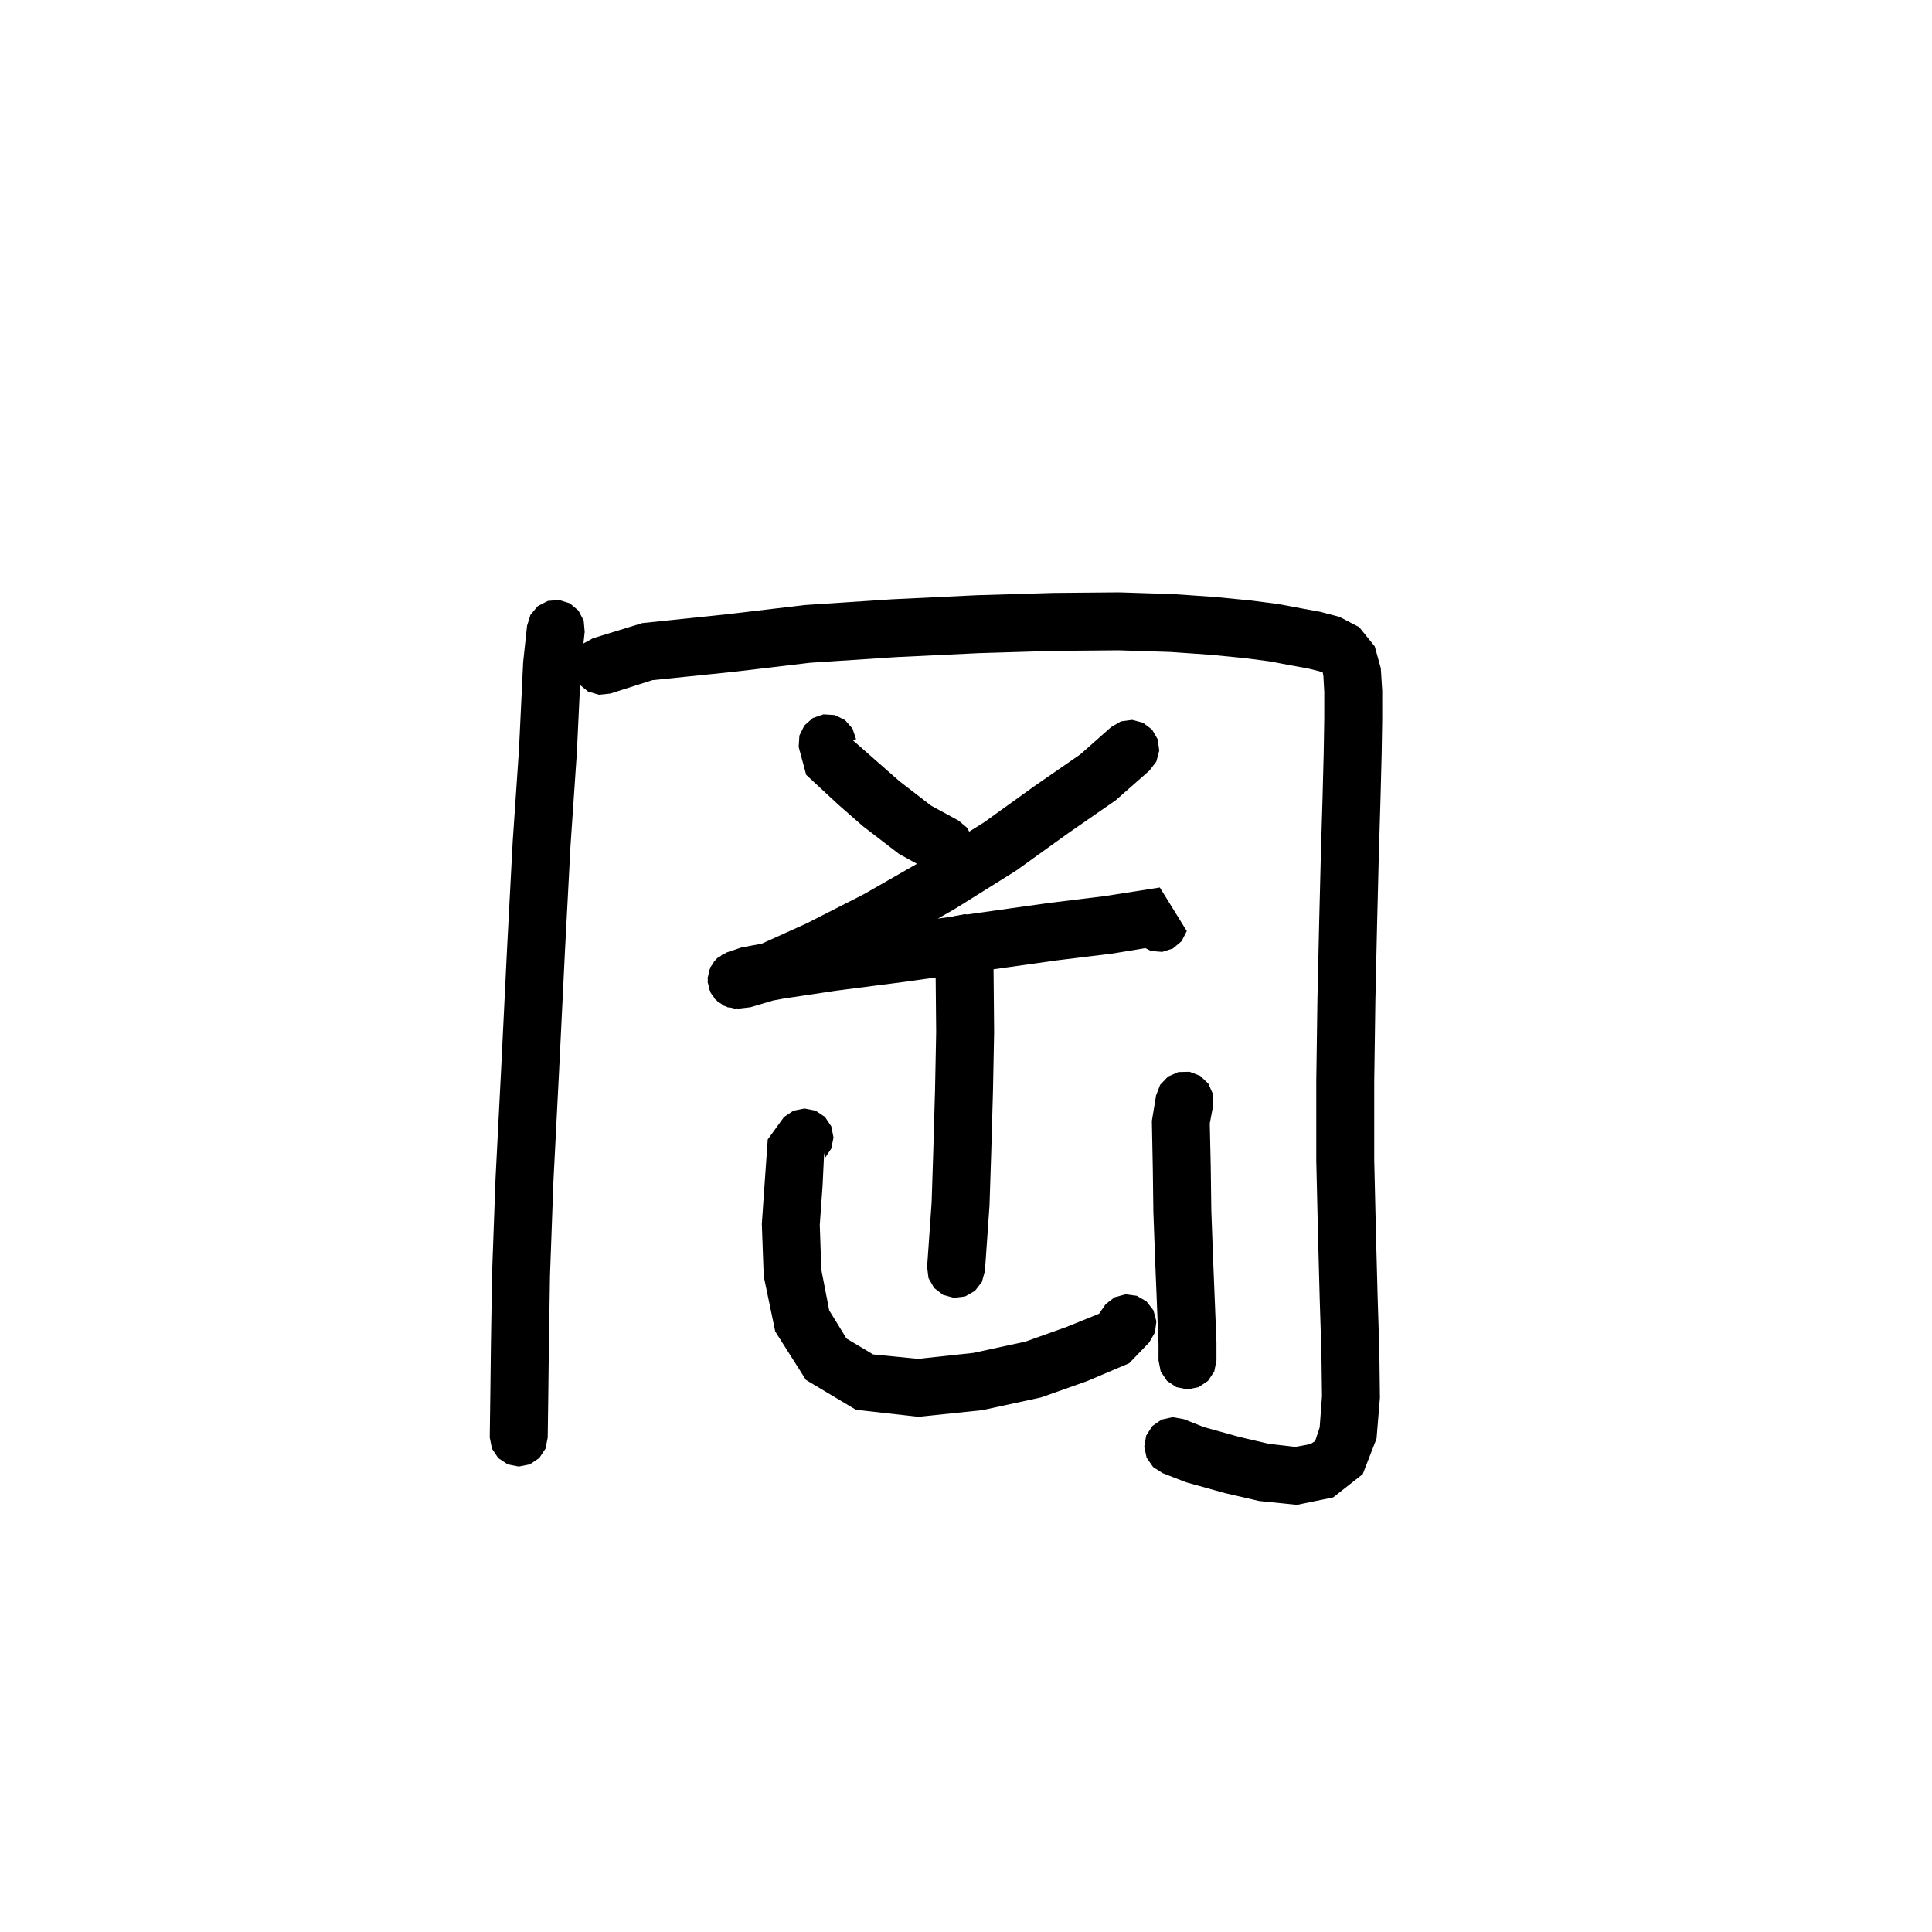
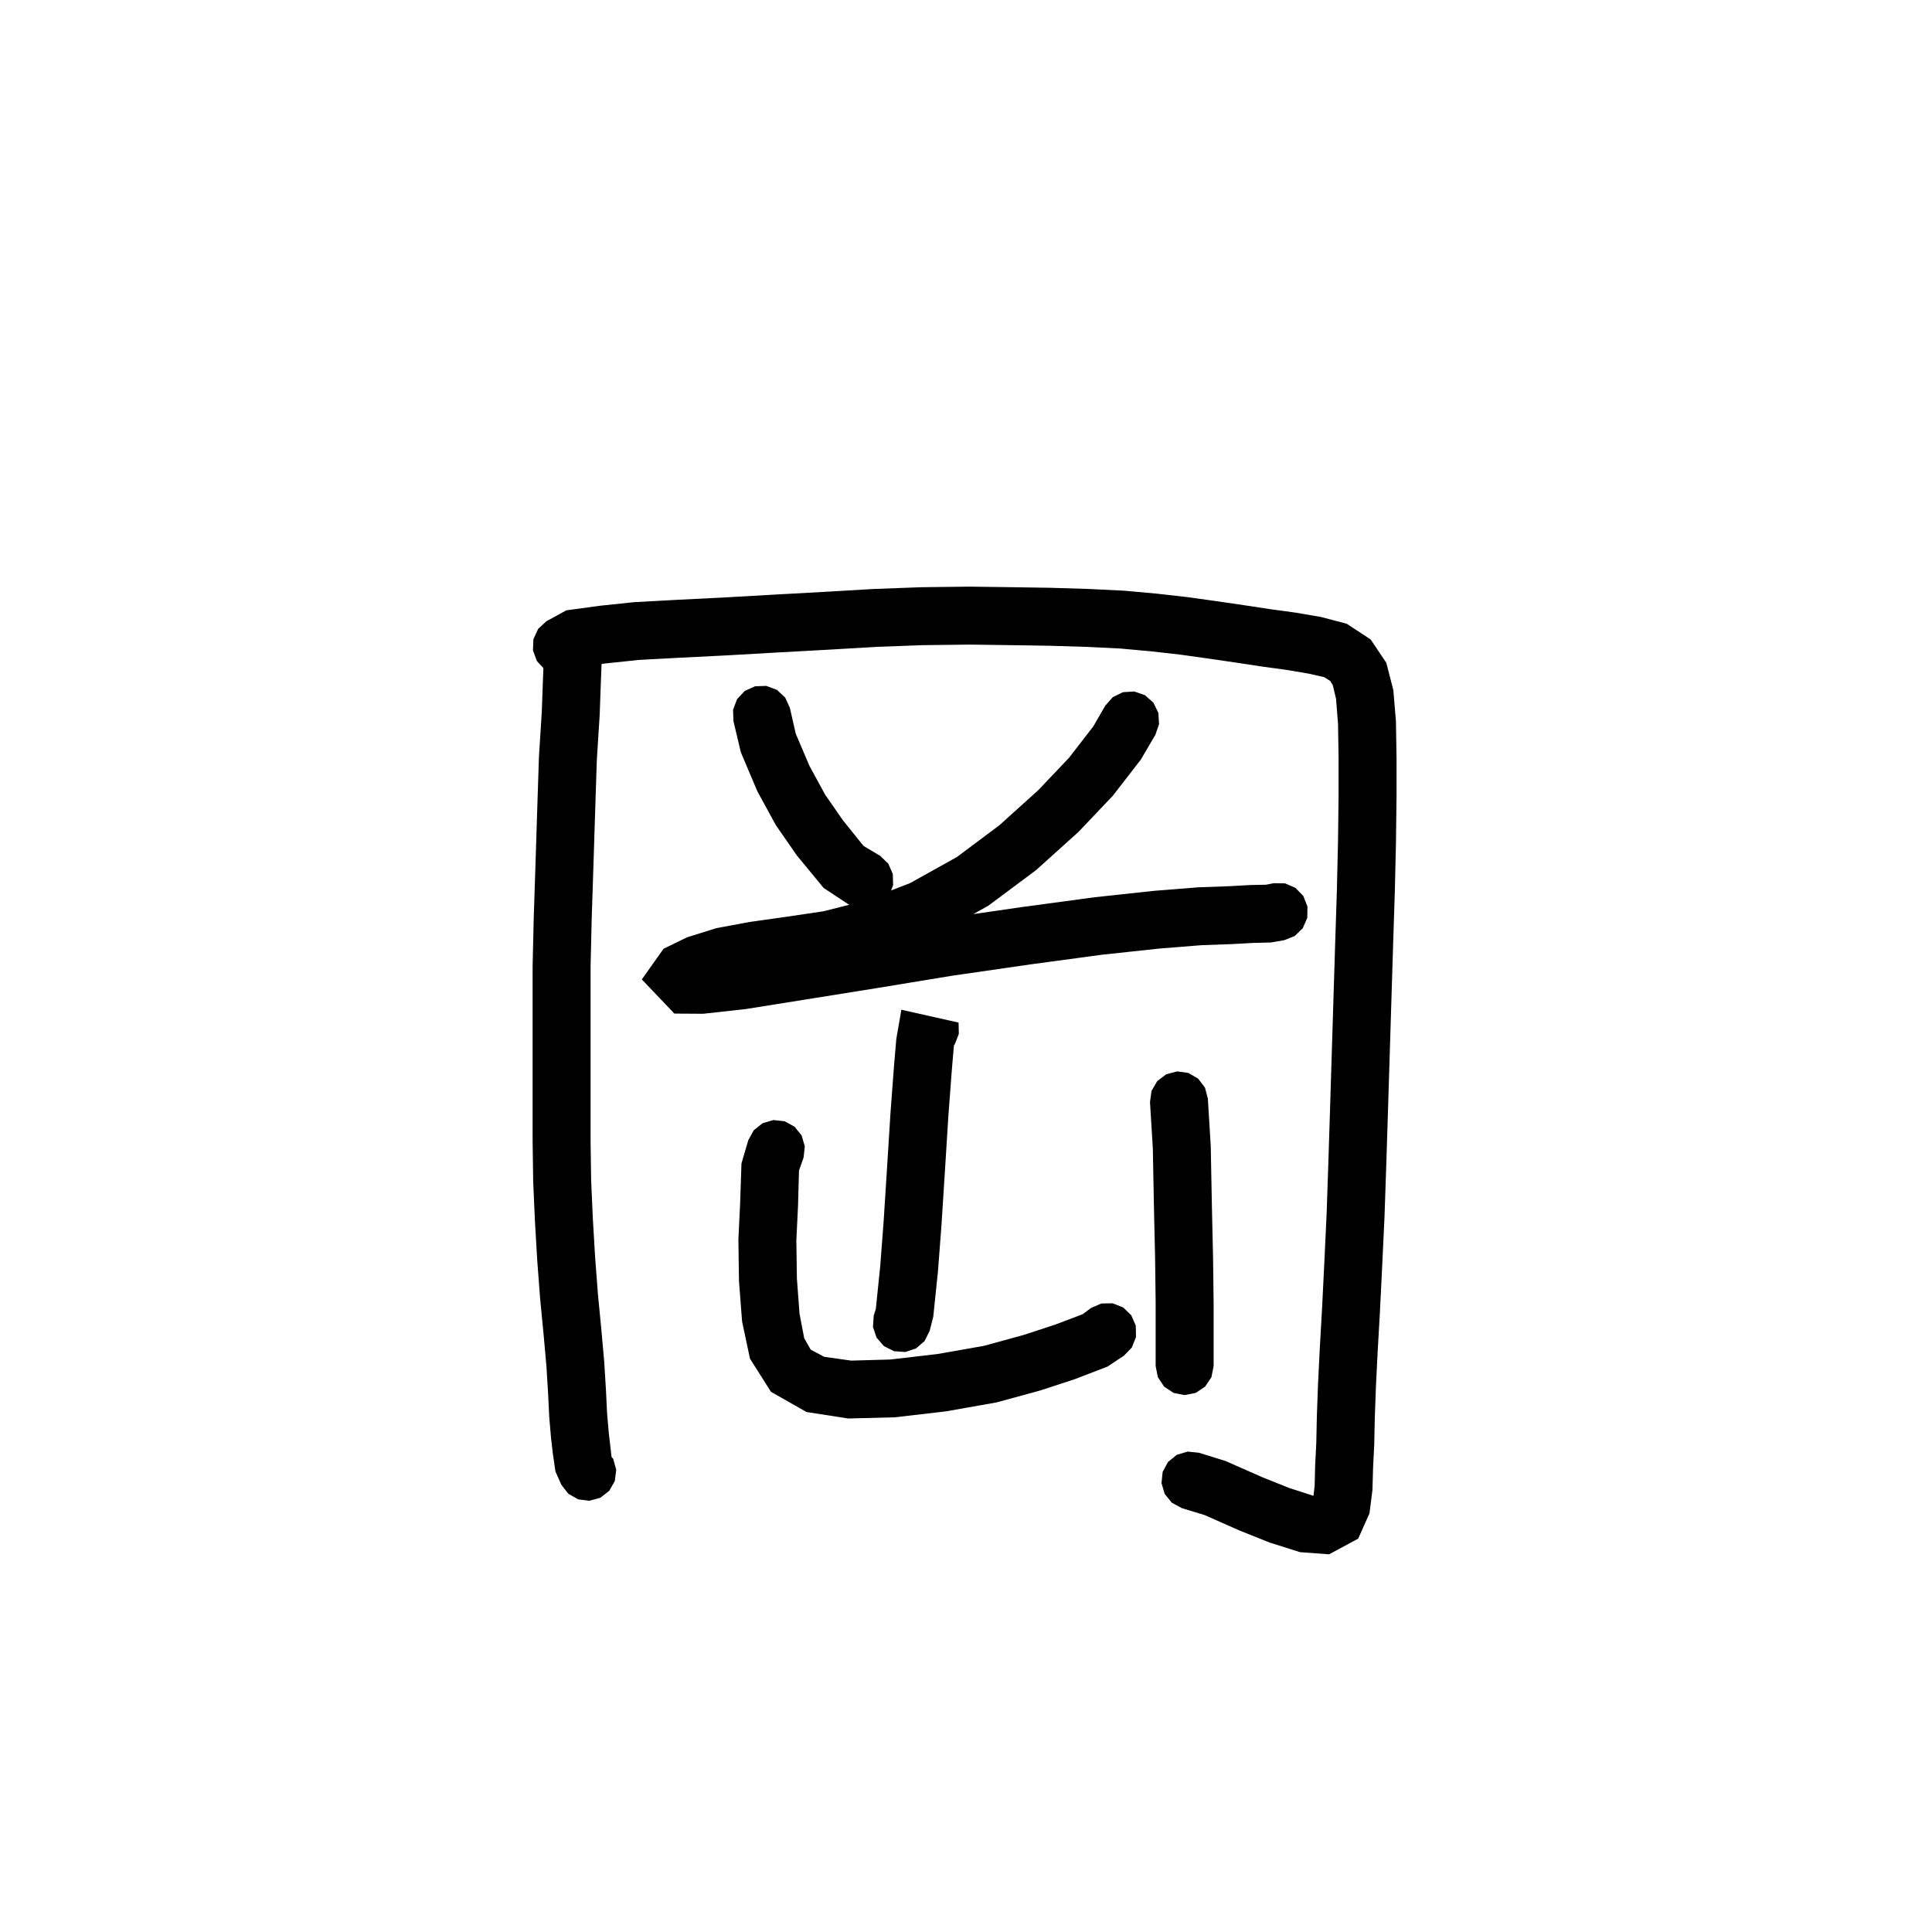
<svg xmlns="http://www.w3.org/2000/svg" viewBox="0 0 300 300" width="300" height="300">
-   <path d="M 81.843 97.149 L 81.234 102.814 L 80.582 116.454 L 79.606 130.737 L 78.716 147.642 L 77.828 165.751 L 76.939 183.084 L 76.404 197.805 L 76.225 209.048 L 76.136 216.511 L 76.048 223.017 L 76.047 223.225 L 76.39 224.947 L 77.365 226.407 L 78.825 227.382 L 80.547 227.725 L 82.269 227.382 L 83.729 226.407 L 84.705 224.947 L 85.047 223.225 L 85.047 223.137 L 85.136 216.625 L 85.224 209.177 L 85.401 198.053 L 85.93 183.484 L 86.817 166.202 L 87.704 148.098 L 88.59 131.275 L 89.566 116.978 L 90.215 103.399 L 90.79 98.117 L 90.635 96.368 L 89.822 94.812 L 88.476 93.685 L 86.8 93.159 L 85.051 93.315 L 83.495 94.128 L 82.368 95.474 Z" fill="black" fill-rule="nonzero" />
-   <path d="M 94.759 107.698 L 101.305 105.614 L 113.883 104.325 L 125.776 102.914 L 139.117 102.037 L 151.997 101.42 L 163.715 101.067 L 173.699 100.979 L 181.779 101.24 L 188.017 101.674 L 193.3 102.194 L 197.188 102.7 L 200.347 103.3 L 203.145 103.806 L 204.963 104.261 L 205.484 104.452 L 205.378 104.308 L 205.499 105.004 L 205.635 107.508 L 205.633 111.526 L 205.545 116.885 L 205.369 123.78 L 205.102 132.748 L 204.836 143.414 L 204.569 155.244 L 204.391 167.897 L 204.391 180.228 L 204.658 191.65 L 204.925 201.698 L 205.191 210.104 L 205.28 216.795 L 204.92 221.64 L 204.222 223.758 L 203.486 224.234 L 201.124 224.674 L 197.04 224.202 L 192.436 223.127 L 186.95 221.602 L 183.814 220.366 L 182.086 220.057 L 180.371 220.434 L 178.93 221.438 L 177.984 222.916 L 177.675 224.645 L 178.052 226.36 L 179.056 227.8 L 180.535 228.747 L 184.204 230.173 L 190.197 231.844 L 195.534 233.076 L 201.391 233.67 L 207.017 232.512 L 211.606 228.904 L 213.749 223.389 L 214.276 217.051 L 214.188 209.896 L 213.921 201.438 L 213.655 191.426 L 213.39 180.127 L 213.39 167.961 L 213.567 155.407 L 213.833 143.627 L 214.099 132.992 L 214.365 124.031 L 214.543 117.079 L 214.633 111.61 L 214.632 107.285 L 214.412 103.753 L 213.469 100.366 L 211.054 97.382 L 208.025 95.798 L 205.051 95.01 L 201.99 94.451 L 198.581 93.809 L 194.303 93.25 L 188.758 92.705 L 182.215 92.251 L 173.786 91.98 L 163.533 92.069 L 151.642 92.427 L 138.605 93.052 L 124.964 93.95 L 112.892 95.379 L 99.73 96.753 L 92.075 99.107 L 90.533 99.948 L 89.431 101.314 L 88.935 102.999 L 89.122 104.745 L 89.963 106.286 L 91.329 107.389 L 93.014 107.884 Z" fill="black" fill-rule="nonzero" />
-   <path d="M 124.016 115.979 L 125.185 120.32 L 130.182 124.953 L 133.979 128.283 L 139.59 132.59 L 144.508 135.307 L 146.182 135.834 L 147.932 135.681 L 149.489 134.87 L 150.617 133.525 L 151.145 131.85 L 150.992 130.101 L 150.181 128.544 L 148.835 127.415 L 144.582 125.102 L 139.66 121.303 L 136.179 118.242 L 132.36 114.887 L 132.937 114.79 L 132.37 113.128 L 131.21 111.81 L 129.634 111.036 L 127.882 110.924 L 126.22 111.491 L 124.902 112.651 L 124.128 114.227 Z" fill="black" fill-rule="nonzero" />
-   <path d="M 172.54 112.898 L 167.743 117.144 L 160.585 122.093 L 152.78 127.708 L 143.74 133.357 L 134.141 138.855 L 125.274 143.375 L 118.317 146.519 L 114.321 147.68 L 113.99 147.646 L 112.303 148.13 L 110.929 149.223 L 110.078 150.759 L 109.879 152.504 L 110.364 154.192 L 111.457 155.565 L 112.993 156.416 L 114.738 156.615 L 116.537 156.403 L 121.594 154.901 L 129.193 151.477 L 138.433 146.766 L 148.36 141.081 L 157.782 135.191 L 165.776 129.445 L 173.233 124.276 L 178.495 119.646 L 179.56 118.25 L 180.009 116.553 L 179.775 114.813 L 178.892 113.295 L 177.496 112.23 L 175.798 111.781 L 174.058 112.015 Z M 115.85 156.378 L 117.147 155.895 L 121.657 155.062 L 129.803 153.836 L 140.797 152.418 L 152.715 150.728 L 164.039 149.135 L 172.773 148.065 L 180.405 146.805 L 175.629 142.107 L 175.485 143.857 L 176.022 145.529 L 177.158 146.868 L 178.719 147.67 L 180.469 147.814 L 182.141 147.277 L 183.48 146.141 L 184.282 144.579 L 180.098 137.81 L 171.517 139.153 L 162.855 140.214 L 151.457 141.816 L 139.587 143.499 L 128.57 144.921 L 120.207 146.18 L 115.132 147.123 L 112.877 147.883 L 111.365 148.775 L 110.309 150.178 L 109.871 151.878 L 110.117 153.617 L 111.009 155.129 L 112.412 156.185 L 114.112 156.623 Z" fill="black" fill-rule="nonzero" />
-   <path d="M 145.278 146.45 L 145.278 150.621 L 145.367 160.275 L 145.191 169.24 L 144.925 178.532 L 144.663 186.695 L 144.106 194.655 L 143.958 196.721 L 144.177 198.463 L 145.046 199.989 L 146.433 201.066 L 148.126 201.53 L 149.868 201.311 L 151.394 200.442 L 152.471 199.055 L 152.935 197.362 L 153.084 195.285 L 153.651 187.151 L 153.921 178.805 L 154.188 169.458 L 154.367 160.317 L 154.278 150.563 L 154.278 146.45 L 153.936 144.728 L 152.96 143.268 L 151.5 142.292 L 149.778 141.95 L 148.056 142.292 L 146.596 143.268 L 145.621 144.728 Z" fill="black" fill-rule="nonzero" />
-   <path d="M 121.744 173.445 L 119.214 176.931 L 118.749 183.522 L 118.296 190.061 L 118.593 198.192 L 120.38 206.756 L 125.146 214.276 L 132.911 218.913 L 142.611 220.003 L 152.527 218.971 L 161.632 216.999 L 168.786 214.468 L 175.337 211.687 L 178.461 208.437 L 179.337 206.915 L 179.564 205.174 L 179.108 203.479 L 178.037 202.087 L 176.516 201.211 L 174.775 200.983 L 173.079 201.44 L 171.687 202.51 L 170.669 203.993 L 165.563 206.065 L 159.226 208.327 L 151.112 210.083 L 142.566 211.003 L 135.58 210.318 L 131.451 207.854 L 128.762 203.481 L 127.531 197.134 L 127.295 190.176 L 127.73 184.112 L 127.976 178.986 L 128.108 179.809 L 129.083 178.349 L 129.426 176.627 L 129.083 174.905 L 128.108 173.445 L 126.648 172.47 L 124.926 172.127 L 123.204 172.47 Z" fill="black" fill-rule="nonzero" />
-   <path d="M 179.516 170.087 L 178.862 174.07 L 179.007 181.408 L 179.096 188.191 L 179.364 195.528 L 179.631 202.104 L 179.895 208.708 L 179.893 211.243 L 180.236 212.965 L 181.212 214.425 L 182.671 215.4 L 184.393 215.743 L 186.116 215.4 L 187.575 214.425 L 188.551 212.965 L 188.893 211.243 L 188.892 208.451 L 188.624 201.742 L 188.358 195.182 L 188.093 187.963 L 188.005 181.254 L 187.854 174.451 L 188.383 171.629 L 188.341 169.874 L 187.63 168.268 L 186.359 167.057 L 184.721 166.425 L 182.965 166.467 L 181.36 167.178 L 180.149 168.449 Z" fill="black" fill-rule="nonzero" />
+   <path d="M 93.479 101.627 L 93.479 101.331 L 93.137 99.609 L 92.161 98.149 L 90.701 97.174 L 88.979 96.831 L 87.257 97.174 L 85.797 98.149 L 84.822 99.609 L 84.479 101.331 L 84.479 101.627 L 84.822 103.349 L 85.797 104.809 L 87.257 105.785 L 88.979 106.127 L 90.701 105.785 L 92.161 104.809 L 93.137 103.349 Z M 84.483 101.153 L 84.305 105.63 L 84.13 110.536 L 83.685 117.571 L 83.417 125.802 L 83.15 134.234 L 82.883 142.329 L 82.704 150.035 L 82.704 157.367 L 82.704 164.112 L 82.704 170.68 L 82.704 177.191 L 82.795 183.503 L 83.065 189.64 L 83.424 195.745 L 83.875 201.687 L 84.41 207.222 L 84.847 212.117 L 85.108 216.374 L 85.288 220.059 L 85.566 223.31 L 85.845 225.736 L 86.255 228.512 L 87.173 230.563 L 88.25 231.95 L 89.775 232.819 L 91.517 233.039 L 93.211 232.575 L 94.598 231.499 L 95.467 229.973 L 95.687 228.231 L 95.223 226.538 L 94.958 226.222 L 94.776 224.619 L 94.523 222.429 L 94.268 219.468 L 94.094 215.875 L 93.821 211.433 L 93.371 206.387 L 92.841 200.916 L 92.404 195.142 L 92.053 189.177 L 91.791 183.242 L 91.704 177.128 L 91.704 170.68 L 91.704 164.112 L 91.704 157.367 L 91.704 150.142 L 91.88 142.583 L 92.146 134.524 L 92.412 126.091 L 92.676 117.991 L 93.118 111.002 L 93.299 105.968 L 93.476 101.51 L 93.202 99.776 L 92.285 98.278 L 90.865 97.246 L 89.158 96.835 L 87.424 97.109 L 85.926 98.026 L 84.893 99.446 Z" fill="black" fill-rule="nonzero" />
+   <path d="M 89.563 104.128 L 90.301 103.457 L 94.29 102.991 L 99.174 102.475 L 105.633 102.127 L 112.741 101.772 L 120.562 101.327 L 128.643 100.883 L 136.147 100.442 L 143.319 100.179 L 150.577 100.092 L 156.991 100.18 L 162.812 100.268 L 168.597 100.443 L 173.968 100.703 L 178.701 101.134 L 183.297 101.654 L 187.662 102.265 L 191.896 102.883 L 195.999 103.507 L 199.867 104.034 L 203.271 104.613 L 205.641 105.156 L 206.546 105.735 L 206.956 106.376 L 207.46 108.521 L 207.768 112.394 L 207.852 117.638 L 207.852 123.698 L 207.764 130.747 L 207.588 138.336 L 207.322 146.574 L 207.055 155.186 L 206.789 163.796 L 206.523 172.404 L 206.257 180.829 L 205.992 188.605 L 205.638 196.115 L 205.284 203.283 L 204.929 209.494 L 204.661 214.954 L 204.481 219.897 L 204.393 224.046 L 204.216 227.576 L 204.136 230.715 L 203.886 232.947 L 204.039 233.095 L 205.184 232.434 L 203.843 232.237 L 200.211 231.063 L 195.999 229.376 L 190.307 226.868 L 186.161 225.581 L 184.414 225.402 L 182.732 225.905 L 181.37 227.013 L 180.536 228.558 L 180.357 230.305 L 180.86 231.987 L 181.969 233.349 L 183.514 234.183 L 187.06 235.262 L 192.492 237.665 L 197.156 239.529 L 201.867 241.017 L 206.384 241.353 L 210.902 238.917 L 212.653 234.982 L 213.113 231.356 L 213.21 227.927 L 213.388 224.356 L 213.477 220.162 L 213.653 215.342 L 213.917 209.974 L 214.272 203.759 L 214.628 196.548 L 214.984 188.969 L 215.252 181.124 L 215.519 172.685 L 215.785 164.074 L 216.051 155.465 L 216.317 146.858 L 216.584 138.587 L 216.763 130.91 L 216.852 123.758 L 216.852 117.569 L 216.759 111.985 L 216.357 107.16 L 215.263 102.914 L 212.833 99.295 L 209.122 96.856 L 205.102 95.801 L 201.228 95.138 L 197.285 94.599 L 193.222 93.981 L 188.935 93.356 L 184.424 92.725 L 179.613 92.18 L 174.582 91.724 L 168.948 91.45 L 163.016 91.27 L 157.121 91.181 L 150.577 91.092 L 143.101 91.182 L 135.717 91.452 L 128.132 91.898 L 120.06 92.341 L 112.259 92.785 L 105.166 93.139 L 98.489 93.501 L 93.254 94.051 L 87.953 94.768 L 84.846 96.463 L 83.559 97.658 L 82.827 99.254 L 82.761 101.008 L 83.372 102.654 L 84.566 103.941 L 86.162 104.673 L 87.916 104.739 Z" fill="black" fill-rule="nonzero" />
+   <path d="M 113.887 111.969 L 115.043 116.83 L 117.588 122.84 L 120.472 128.128 L 123.733 132.832 L 127.894 137.88 L 131.83 140.483 L 133.466 141.118 L 135.222 141.079 L 136.829 140.371 L 138.042 139.102 L 138.678 137.466 L 138.638 135.71 L 137.93 134.103 L 136.661 132.89 L 134.088 131.351 L 130.912 127.405 L 128.137 123.411 L 125.697 118.935 L 123.566 113.939 L 122.652 109.924 L 121.927 108.325 L 120.645 107.125 L 119.002 106.507 L 117.247 106.564 L 115.648 107.289 L 114.447 108.571 L 113.829 110.214 Z" fill="black" fill-rule="nonzero" />
+   <path d="M 171.631 109.567 L 169.755 112.812 L 165.986 117.682 L 161.203 122.715 L 155.179 128.148 L 148.577 133.085 L 141.291 137.143 L 134.008 139.951 L 127.842 141.508 L 122.15 142.351 L 116.4 143.161 L 111.262 144.118 L 106.713 145.534 L 103.036 147.324 L 99.662 152.083 L 104.721 157.39 L 109.182 157.418 L 115.873 156.676 L 124.838 155.242 L 135.942 153.466 L 147.802 151.518 L 159.988 149.752 L 171.096 148.253 L 180.031 147.29 L 186.534 146.77 L 191.337 146.596 L 194.517 146.419 L 197.341 146.348 L 199.4 145.995 L 201.033 145.35 L 202.295 144.129 L 202.993 142.519 L 203.022 140.763 L 202.377 139.13 L 201.156 137.868 L 199.545 137.17 L 197.79 137.141 L 196.594 137.379 L 194.152 137.427 L 190.941 137.605 L 185.981 137.787 L 179.17 138.331 L 169.999 139.321 L 158.739 140.839 L 146.429 142.624 L 134.502 144.582 L 123.416 146.355 L 114.63 147.762 L 108.54 148.44 L 105.9 148.468 L 108.651 152.532 L 107.762 154.984 L 109.944 153.934 L 113.383 152.864 L 117.831 152.046 L 123.442 151.258 L 129.643 150.326 L 136.791 148.51 L 145.129 145.283 L 153.464 140.643 L 160.886 135.107 L 167.465 129.179 L 172.801 123.561 L 177.139 117.958 L 179.405 114.102 L 179.977 112.442 L 179.87 110.689 L 179.1 109.111 L 177.785 107.947 L 176.125 107.375 L 174.373 107.482 L 172.794 108.252 Z" fill="black" fill-rule="nonzero" />
+   <path d="M 148.845 158.787 L 139.966 156.792 L 139.183 161.296 L 138.813 165.623 L 138.277 172.771 L 137.743 181.314 L 137.212 189.629 L 136.686 196.552 L 135.999 203.242 L 135.673 204.289 L 135.551 206.041 L 136.108 207.706 L 137.26 209.031 L 138.831 209.815 L 140.582 209.937 L 142.247 209.38 L 143.573 208.229 L 144.356 206.657 L 144.918 204.45 L 145.651 197.353 L 146.19 190.252 L 146.725 181.881 L 147.256 173.383 L 147.785 166.33 L 148.125 162.313 L 148.347 160.072 L 140.06 160.739 L 140.768 162.346 L 142.037 163.56 L 143.673 164.195 L 145.429 164.156 L 147.036 163.448 L 148.249 162.179 L 148.885 160.542 Z" fill="black" fill-rule="nonzero" />
+   <path d="M 116.197 177.047 L 115.135 180.661 L 114.927 186.835 L 114.657 192.447 L 114.75 198.926 L 115.229 205.181 L 116.454 210.964 L 119.713 216.119 L 125.239 219.256 L 131.705 220.263 L 138.929 220.079 L 146.879 219.157 L 154.745 217.766 L 161.535 215.911 L 166.899 214.154 L 171.968 212.204 L 174.529 210.505 L 175.75 209.243 L 176.395 207.61 L 176.366 205.854 L 175.667 204.243 L 174.405 203.022 L 172.772 202.377 L 171.017 202.406 L 169.406 203.105 L 168.12 204.068 L 163.9 205.668 L 158.967 207.285 L 152.799 208.979 L 145.577 210.251 L 138.26 211.104 L 132.171 211.275 L 127.985 210.685 L 125.878 209.562 L 124.877 207.794 L 124.15 203.991 L 123.741 198.529 L 123.656 192.583 L 123.92 187.188 L 124.067 181.766 L 124.779 179.757 L 124.971 178.012 L 124.481 176.326 L 123.382 174.956 L 121.843 174.111 L 120.098 173.919 L 118.412 174.41 L 117.042 175.508 Z" fill="black" fill-rule="nonzero" />
+   <path d="M 178.571 171.133 L 179.009 178.276 L 179.184 187.46 L 179.362 195.347 L 179.45 202.307 L 179.45 209.32 L 179.45 212.13 L 179.792 213.852 L 180.768 215.312 L 182.228 216.288 L 183.95 216.63 L 185.672 216.288 L 187.132 215.312 L 188.107 213.852 L 188.45 212.13 L 188.45 209.32 L 188.45 202.25 L 188.36 195.186 L 188.182 187.274 L 188.003 177.937 L 187.554 170.583 L 187.107 168.885 L 186.044 167.488 L 184.527 166.603 L 182.787 166.366 L 181.089 166.814 L 179.692 167.876 L 178.807 169.393 Z" fill="black" fill-rule="nonzero" />
</svg>
